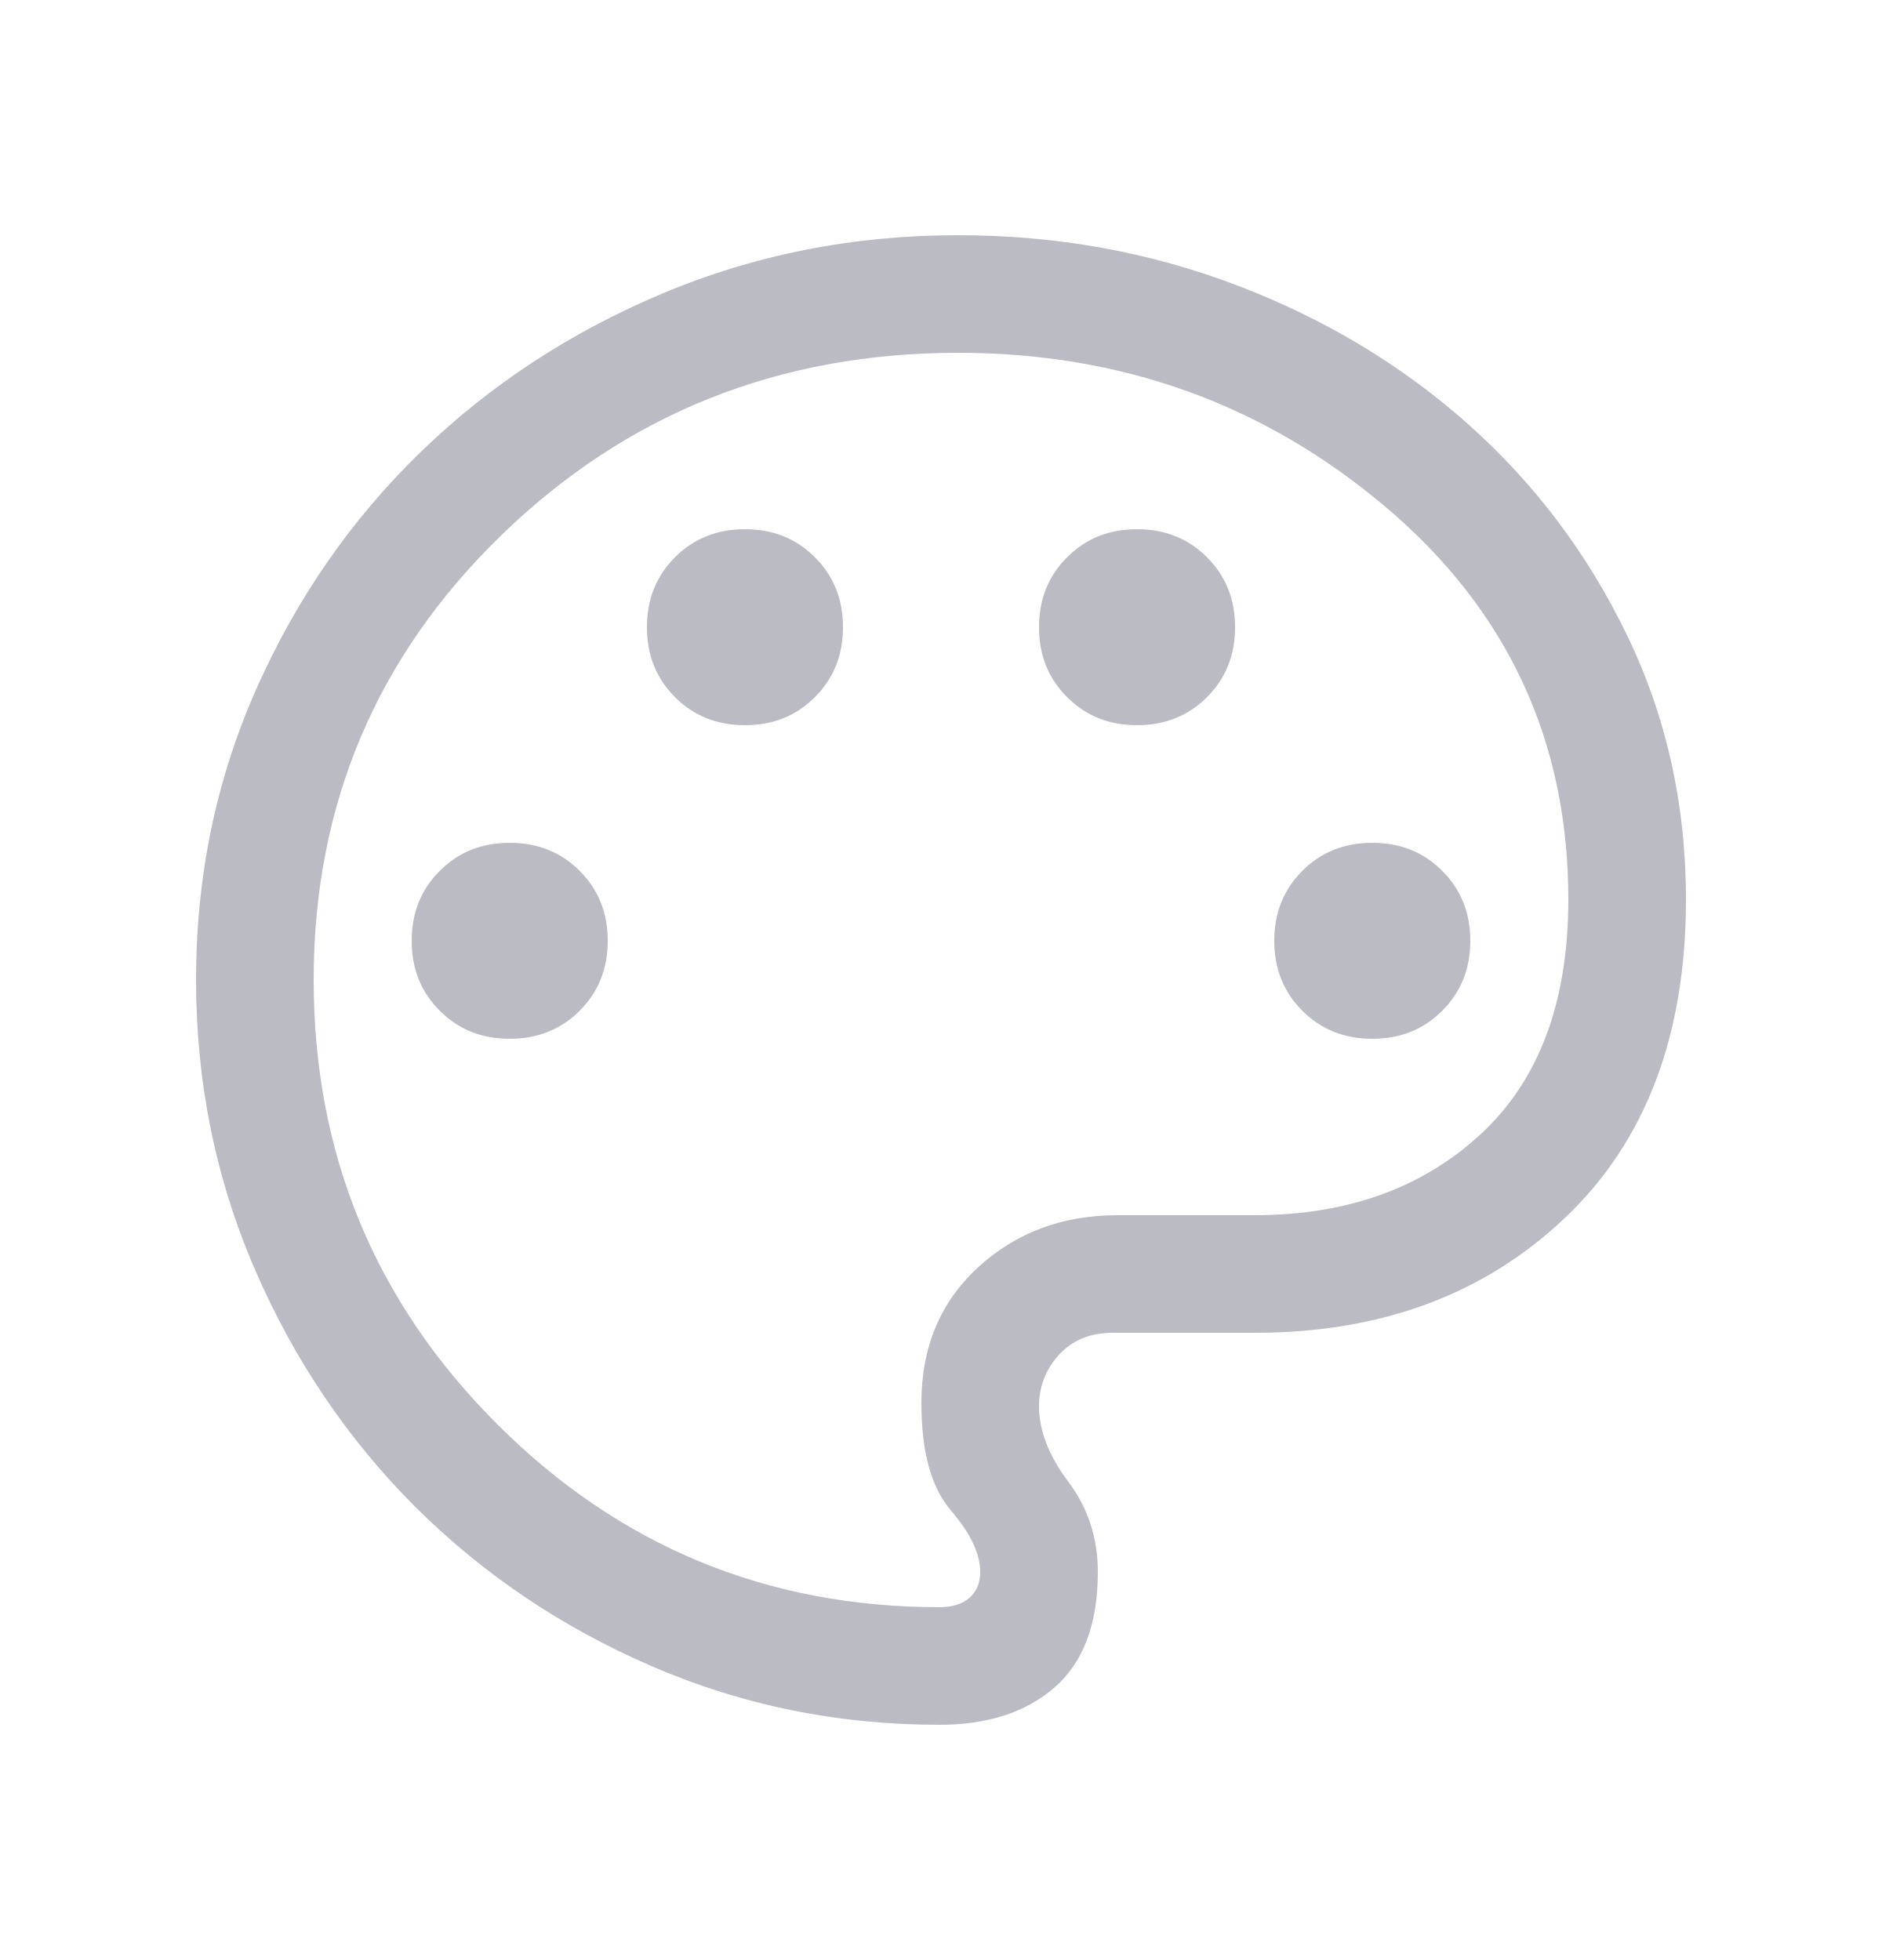
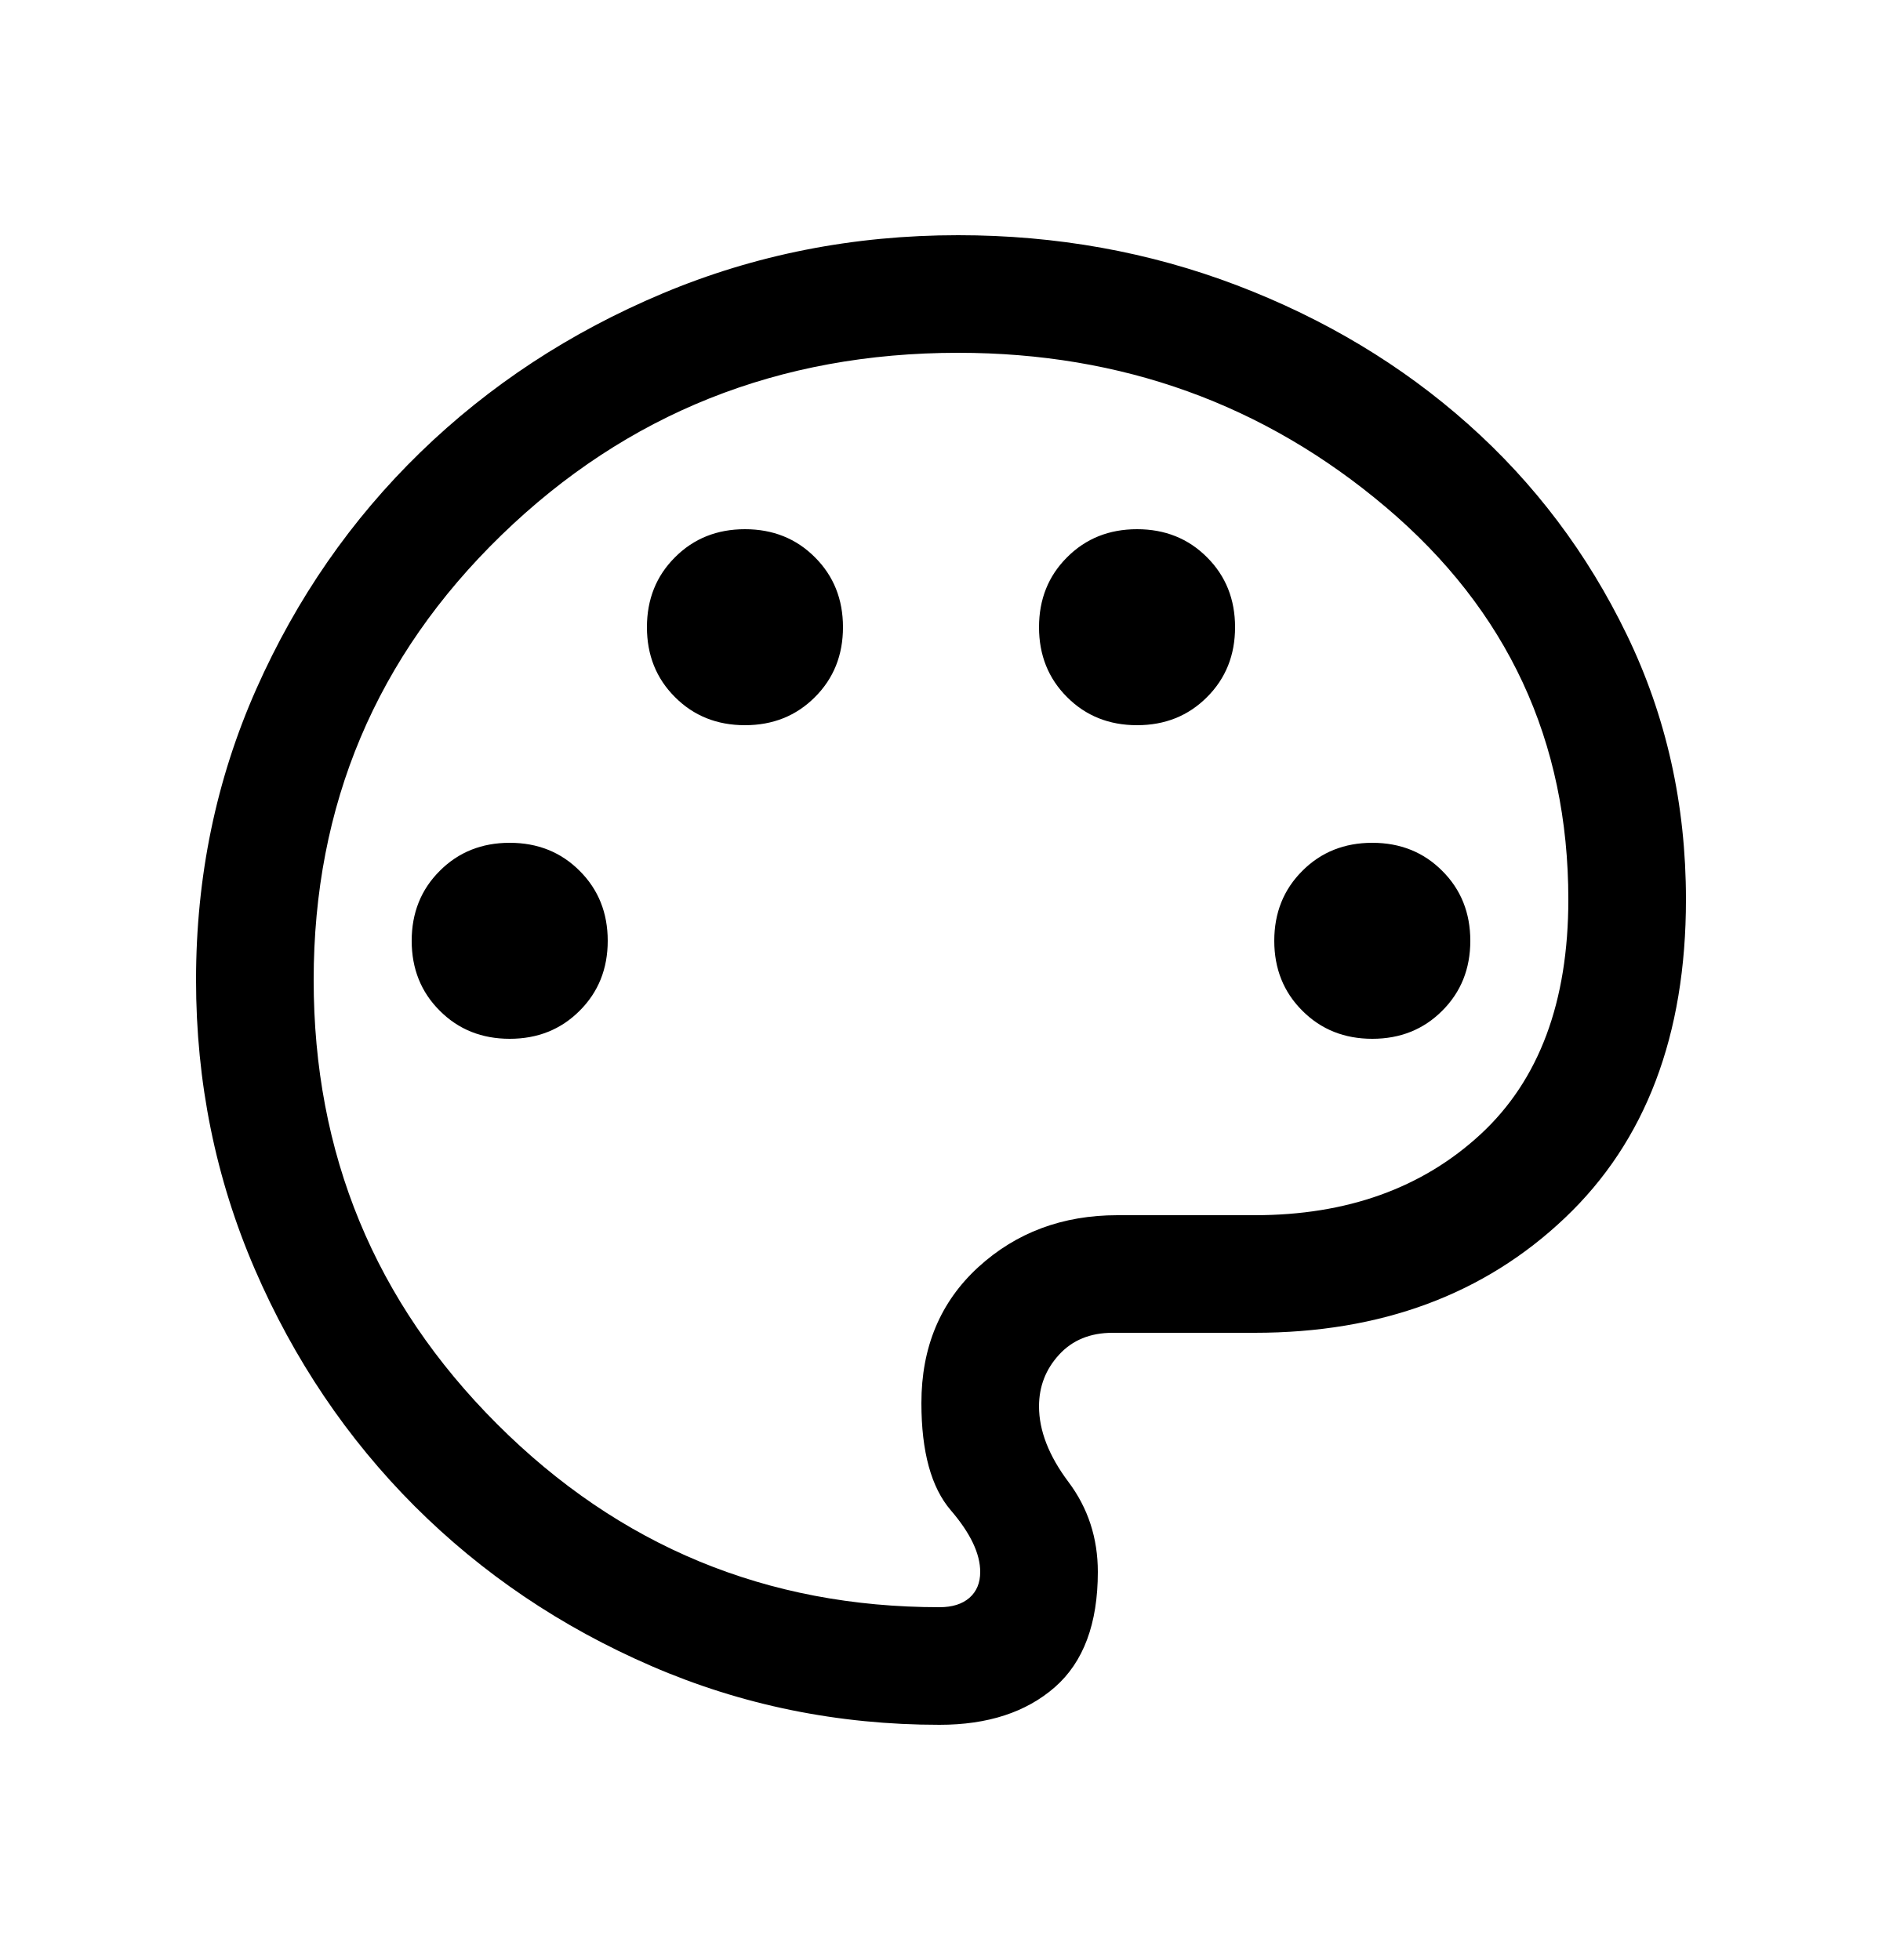
<svg xmlns="http://www.w3.org/2000/svg" width="24" height="25" viewBox="0 0 24 25" fill="none">
  <g id="palette">
    <mask id="mask0_1173_841" style="mask-type:alpha" maskUnits="userSpaceOnUse" x="0" y="0" width="24" height="25">
      <rect id="Bounding box" y="0.5" width="24" height="24" fill="#D9D9D9" />
    </mask>
    <g mask="url(#mask0_1173_841)">
-       <path id="palette_2" d="M11.981 22C10.685 22 9.46 21.75 8.308 21.251C7.155 20.752 6.149 20.072 5.288 19.212C4.428 18.351 3.748 17.343 3.249 16.188C2.75 15.032 2.5 13.803 2.5 12.5C2.5 11.181 2.756 9.943 3.269 8.787C3.782 7.632 4.479 6.626 5.359 5.771C6.239 4.916 7.268 4.24 8.447 3.744C9.626 3.248 10.883 3 12.219 3C13.469 3 14.654 3.213 15.773 3.639C16.892 4.066 17.875 4.656 18.722 5.41C19.569 6.164 20.244 7.059 20.746 8.097C21.249 9.135 21.5 10.26 21.5 11.473C21.5 13.204 20.986 14.558 19.957 15.534C18.928 16.512 17.609 17 16 17H14.188C13.904 17 13.676 17.093 13.506 17.279C13.335 17.465 13.25 17.685 13.25 17.939C13.25 18.247 13.375 18.569 13.625 18.902C13.875 19.235 14 19.618 14 20.05C14 20.71 13.817 21.2 13.452 21.52C13.086 21.84 12.596 22 11.981 22ZM6.5 13.25C6.856 13.25 7.154 13.131 7.392 12.892C7.631 12.654 7.75 12.356 7.75 12C7.75 11.644 7.631 11.346 7.392 11.108C7.154 10.869 6.856 10.75 6.5 10.75C6.144 10.75 5.846 10.869 5.608 11.108C5.369 11.346 5.25 11.644 5.25 12C5.25 12.356 5.369 12.654 5.608 12.892C5.846 13.131 6.144 13.25 6.5 13.25ZM9.5 9.25C9.856 9.25 10.154 9.131 10.392 8.892C10.631 8.654 10.75 8.356 10.75 8C10.75 7.644 10.631 7.346 10.392 7.108C10.154 6.869 9.856 6.75 9.5 6.75C9.144 6.75 8.846 6.869 8.608 7.108C8.369 7.346 8.25 7.644 8.25 8C8.25 8.356 8.369 8.654 8.608 8.892C8.846 9.131 9.144 9.25 9.5 9.25ZM14.5 9.25C14.856 9.25 15.154 9.131 15.392 8.892C15.631 8.654 15.75 8.356 15.75 8C15.75 7.644 15.631 7.346 15.392 7.108C15.154 6.869 14.856 6.75 14.5 6.75C14.144 6.75 13.846 6.869 13.608 7.108C13.369 7.346 13.25 7.644 13.25 8C13.25 8.356 13.369 8.654 13.608 8.892C13.846 9.131 14.144 9.25 14.5 9.25ZM17.5 13.25C17.856 13.25 18.154 13.131 18.392 12.892C18.631 12.654 18.75 12.356 18.75 12C18.75 11.644 18.631 11.346 18.392 11.108C18.154 10.869 17.856 10.75 17.5 10.75C17.144 10.75 16.846 10.869 16.608 11.108C16.369 11.346 16.25 11.644 16.25 12C16.25 12.356 16.369 12.654 16.608 12.892C16.846 13.131 17.144 13.25 17.5 13.25ZM11.981 20.5C12.144 20.5 12.271 20.46 12.363 20.38C12.454 20.3 12.5 20.19 12.5 20.05C12.5 19.817 12.375 19.555 12.125 19.264C11.875 18.973 11.75 18.517 11.75 17.896C11.75 17.183 11.992 16.606 12.475 16.163C12.958 15.721 13.55 15.5 14.25 15.5H16C17.177 15.5 18.138 15.155 18.883 14.466C19.628 13.776 20 12.778 20 11.473C20 9.45 19.224 7.782 17.673 6.469C16.122 5.156 14.304 4.5 12.219 4.5C9.933 4.5 7.992 5.275 6.395 6.825C4.798 8.375 4 10.267 4 12.5C4 14.717 4.779 16.604 6.338 18.163C7.896 19.721 9.777 20.5 11.981 20.5Z" fill="#BBBBC4" />
+       <path id="palette_2" d="M11.981 22C10.685 22 9.46 21.75 8.308 21.251C7.155 20.752 6.149 20.072 5.288 19.212C4.428 18.351 3.748 17.343 3.249 16.188C2.75 15.032 2.5 13.803 2.5 12.5C2.5 11.181 2.756 9.943 3.269 8.787C3.782 7.632 4.479 6.626 5.359 5.771C6.239 4.916 7.268 4.24 8.447 3.744C9.626 3.248 10.883 3 12.219 3C13.469 3 14.654 3.213 15.773 3.639C16.892 4.066 17.875 4.656 18.722 5.41C19.569 6.164 20.244 7.059 20.746 8.097C21.249 9.135 21.5 10.26 21.5 11.473C21.5 13.204 20.986 14.558 19.957 15.534C18.928 16.512 17.609 17 16 17H14.188C13.904 17 13.676 17.093 13.506 17.279C13.335 17.465 13.25 17.685 13.25 17.939C13.25 18.247 13.375 18.569 13.625 18.902C13.875 19.235 14 19.618 14 20.05C14 20.71 13.817 21.2 13.452 21.52C13.086 21.84 12.596 22 11.981 22ZM6.5 13.25C6.856 13.25 7.154 13.131 7.392 12.892C7.631 12.654 7.75 12.356 7.75 12C7.75 11.644 7.631 11.346 7.392 11.108C7.154 10.869 6.856 10.75 6.5 10.75C6.144 10.75 5.846 10.869 5.608 11.108C5.369 11.346 5.25 11.644 5.25 12C5.25 12.356 5.369 12.654 5.608 12.892C5.846 13.131 6.144 13.25 6.5 13.25ZM9.5 9.25C9.856 9.25 10.154 9.131 10.392 8.892C10.631 8.654 10.75 8.356 10.75 8C10.75 7.644 10.631 7.346 10.392 7.108C10.154 6.869 9.856 6.75 9.5 6.75C9.144 6.75 8.846 6.869 8.608 7.108C8.369 7.346 8.25 7.644 8.25 8C8.25 8.356 8.369 8.654 8.608 8.892C8.846 9.131 9.144 9.25 9.5 9.25ZM14.5 9.25C14.856 9.25 15.154 9.131 15.392 8.892C15.631 8.654 15.75 8.356 15.75 8C15.75 7.644 15.631 7.346 15.392 7.108C15.154 6.869 14.856 6.75 14.5 6.75C14.144 6.75 13.846 6.869 13.608 7.108C13.369 7.346 13.25 7.644 13.25 8C13.25 8.356 13.369 8.654 13.608 8.892C13.846 9.131 14.144 9.25 14.5 9.25ZM17.5 13.25C17.856 13.25 18.154 13.131 18.392 12.892C18.631 12.654 18.75 12.356 18.75 12C18.75 11.644 18.631 11.346 18.392 11.108C18.154 10.869 17.856 10.75 17.5 10.75C17.144 10.75 16.846 10.869 16.608 11.108C16.369 11.346 16.25 11.644 16.25 12C16.25 12.356 16.369 12.654 16.608 12.892C16.846 13.131 17.144 13.25 17.5 13.25ZM11.981 20.5C12.144 20.5 12.271 20.46 12.363 20.38C12.454 20.3 12.5 20.19 12.5 20.05C12.5 19.817 12.375 19.555 12.125 19.264C11.875 18.973 11.75 18.517 11.75 17.896C11.75 17.183 11.992 16.606 12.475 16.163C12.958 15.721 13.55 15.5 14.25 15.5H16C17.177 15.5 18.138 15.155 18.883 14.466C19.628 13.776 20 12.778 20 11.473C20 9.45 19.224 7.782 17.673 6.469C16.122 5.156 14.304 4.5 12.219 4.5C9.933 4.5 7.992 5.275 6.395 6.825C4.798 8.375 4 10.267 4 12.5C4 14.717 4.779 16.604 6.338 18.163C7.896 19.721 9.777 20.5 11.981 20.5Z" fill="currentColor" />
    </g>
  </g>
</svg>
